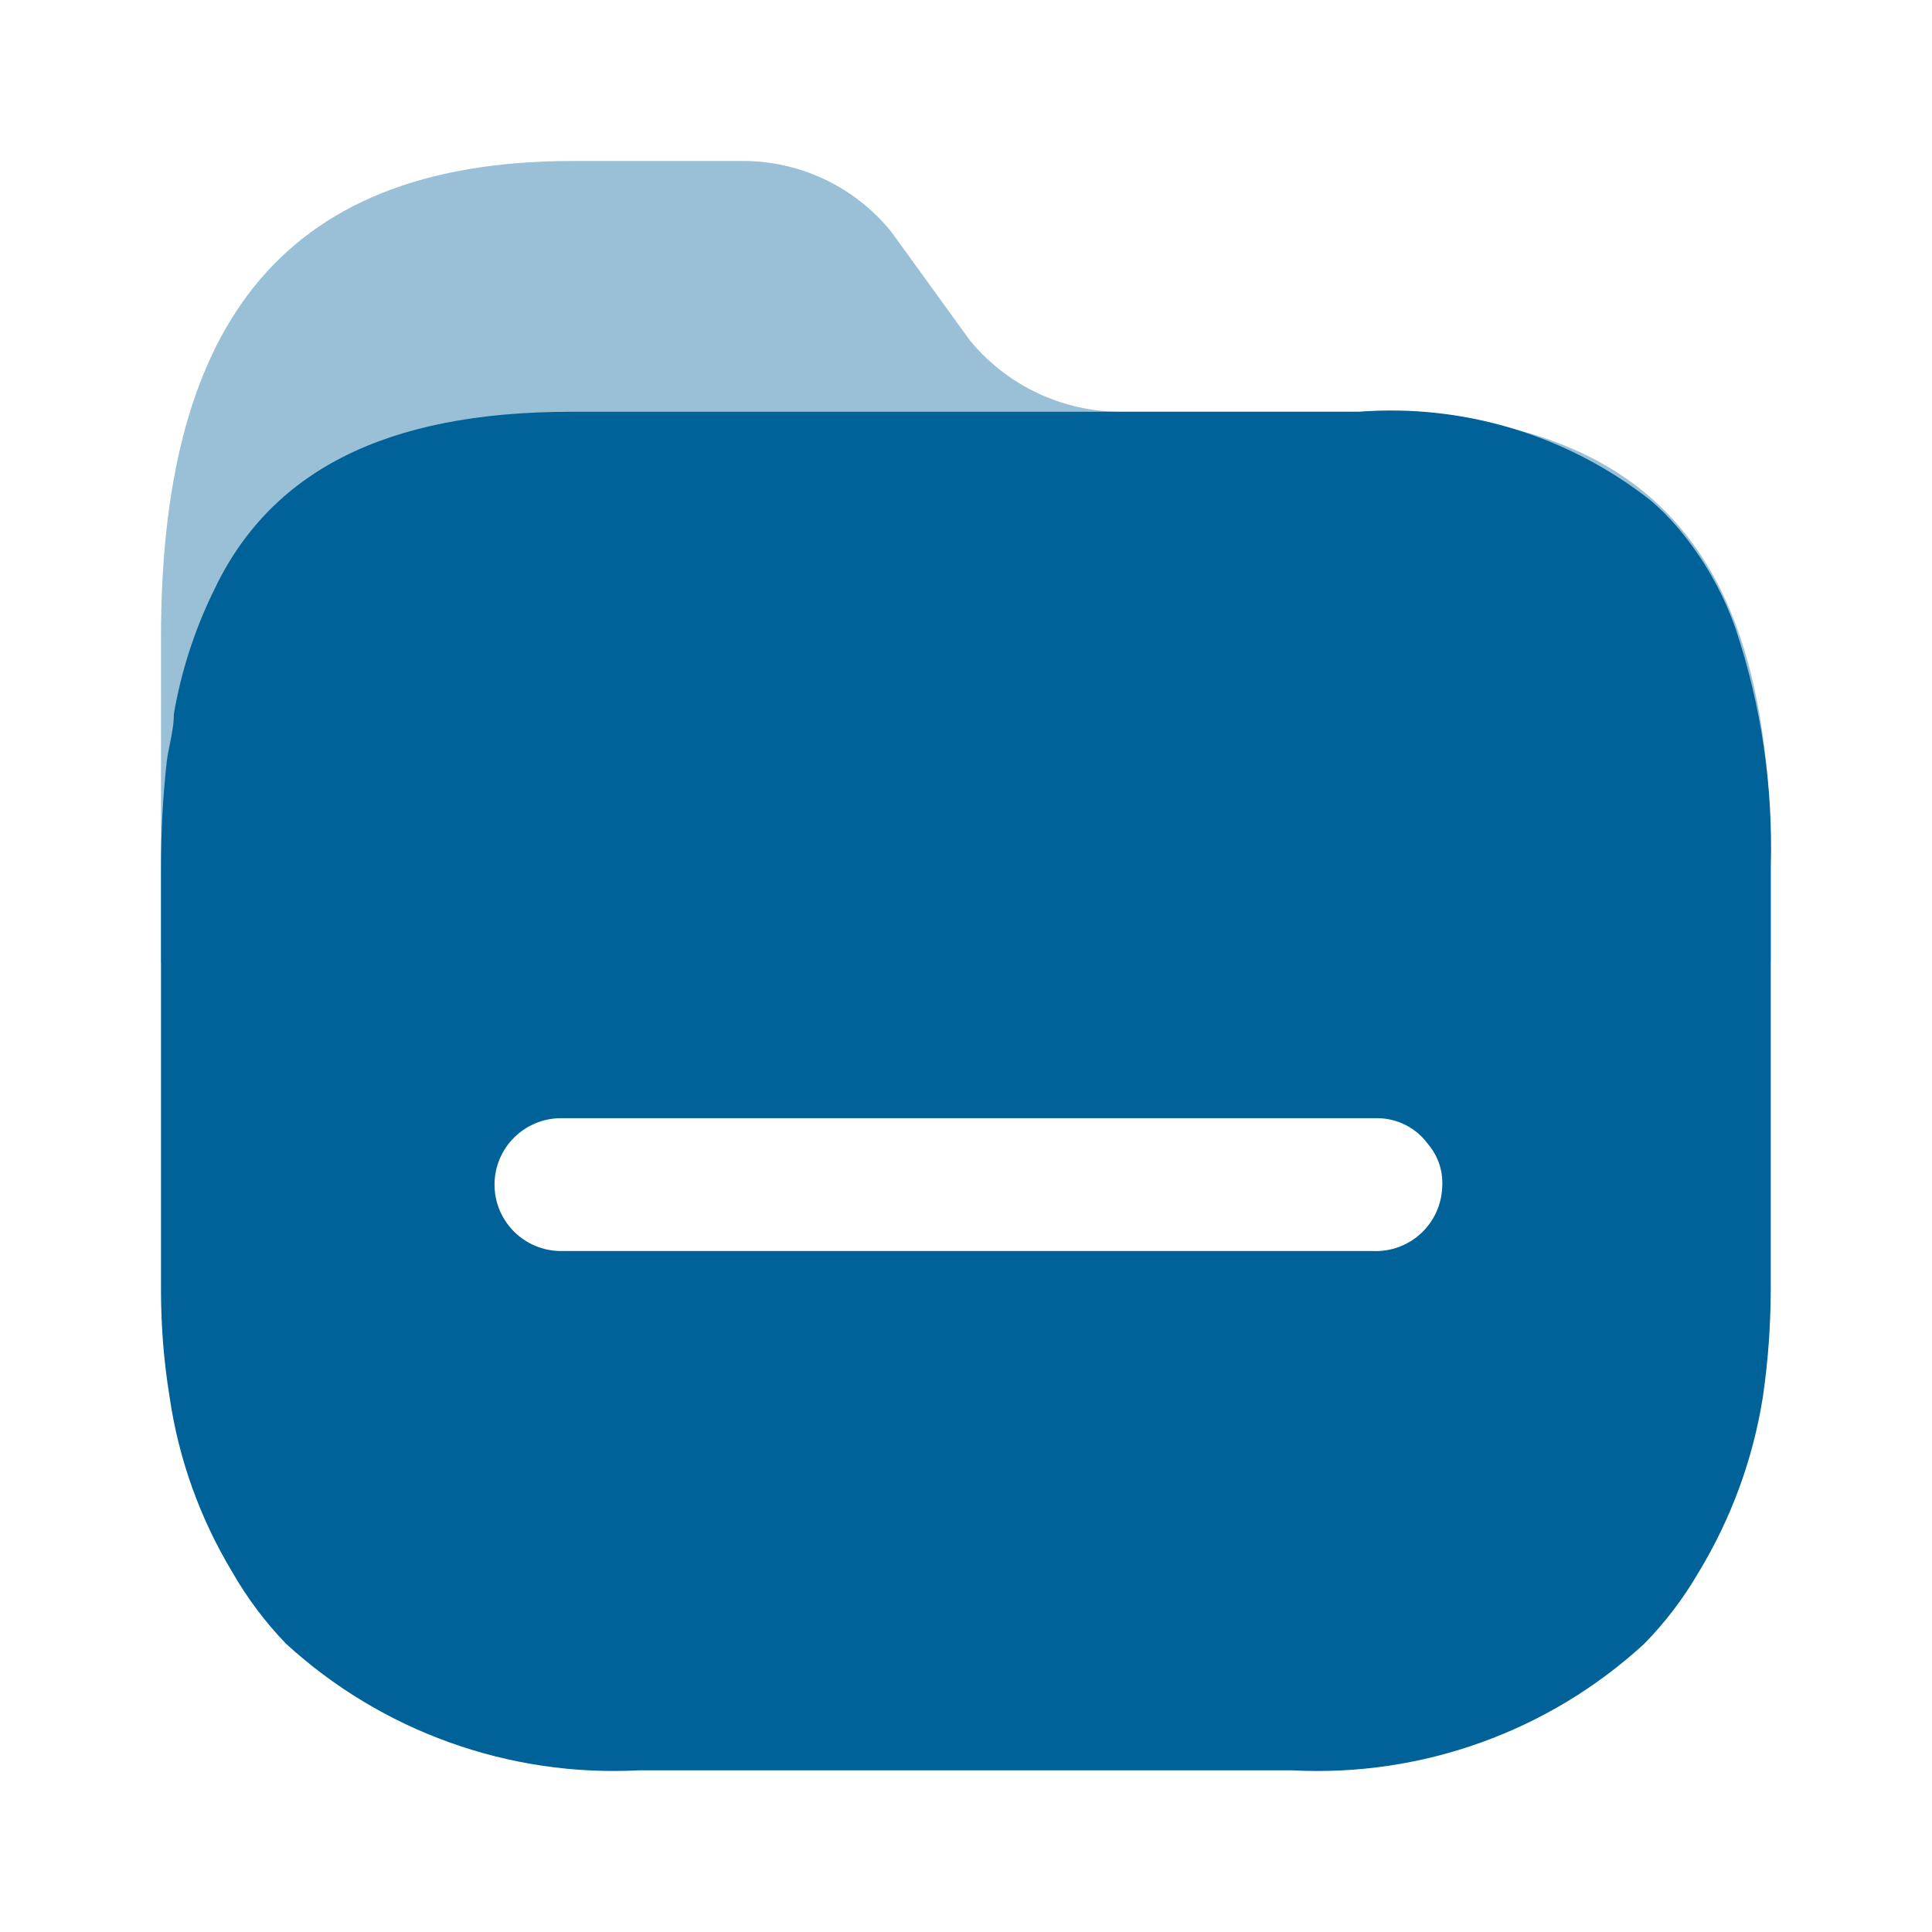
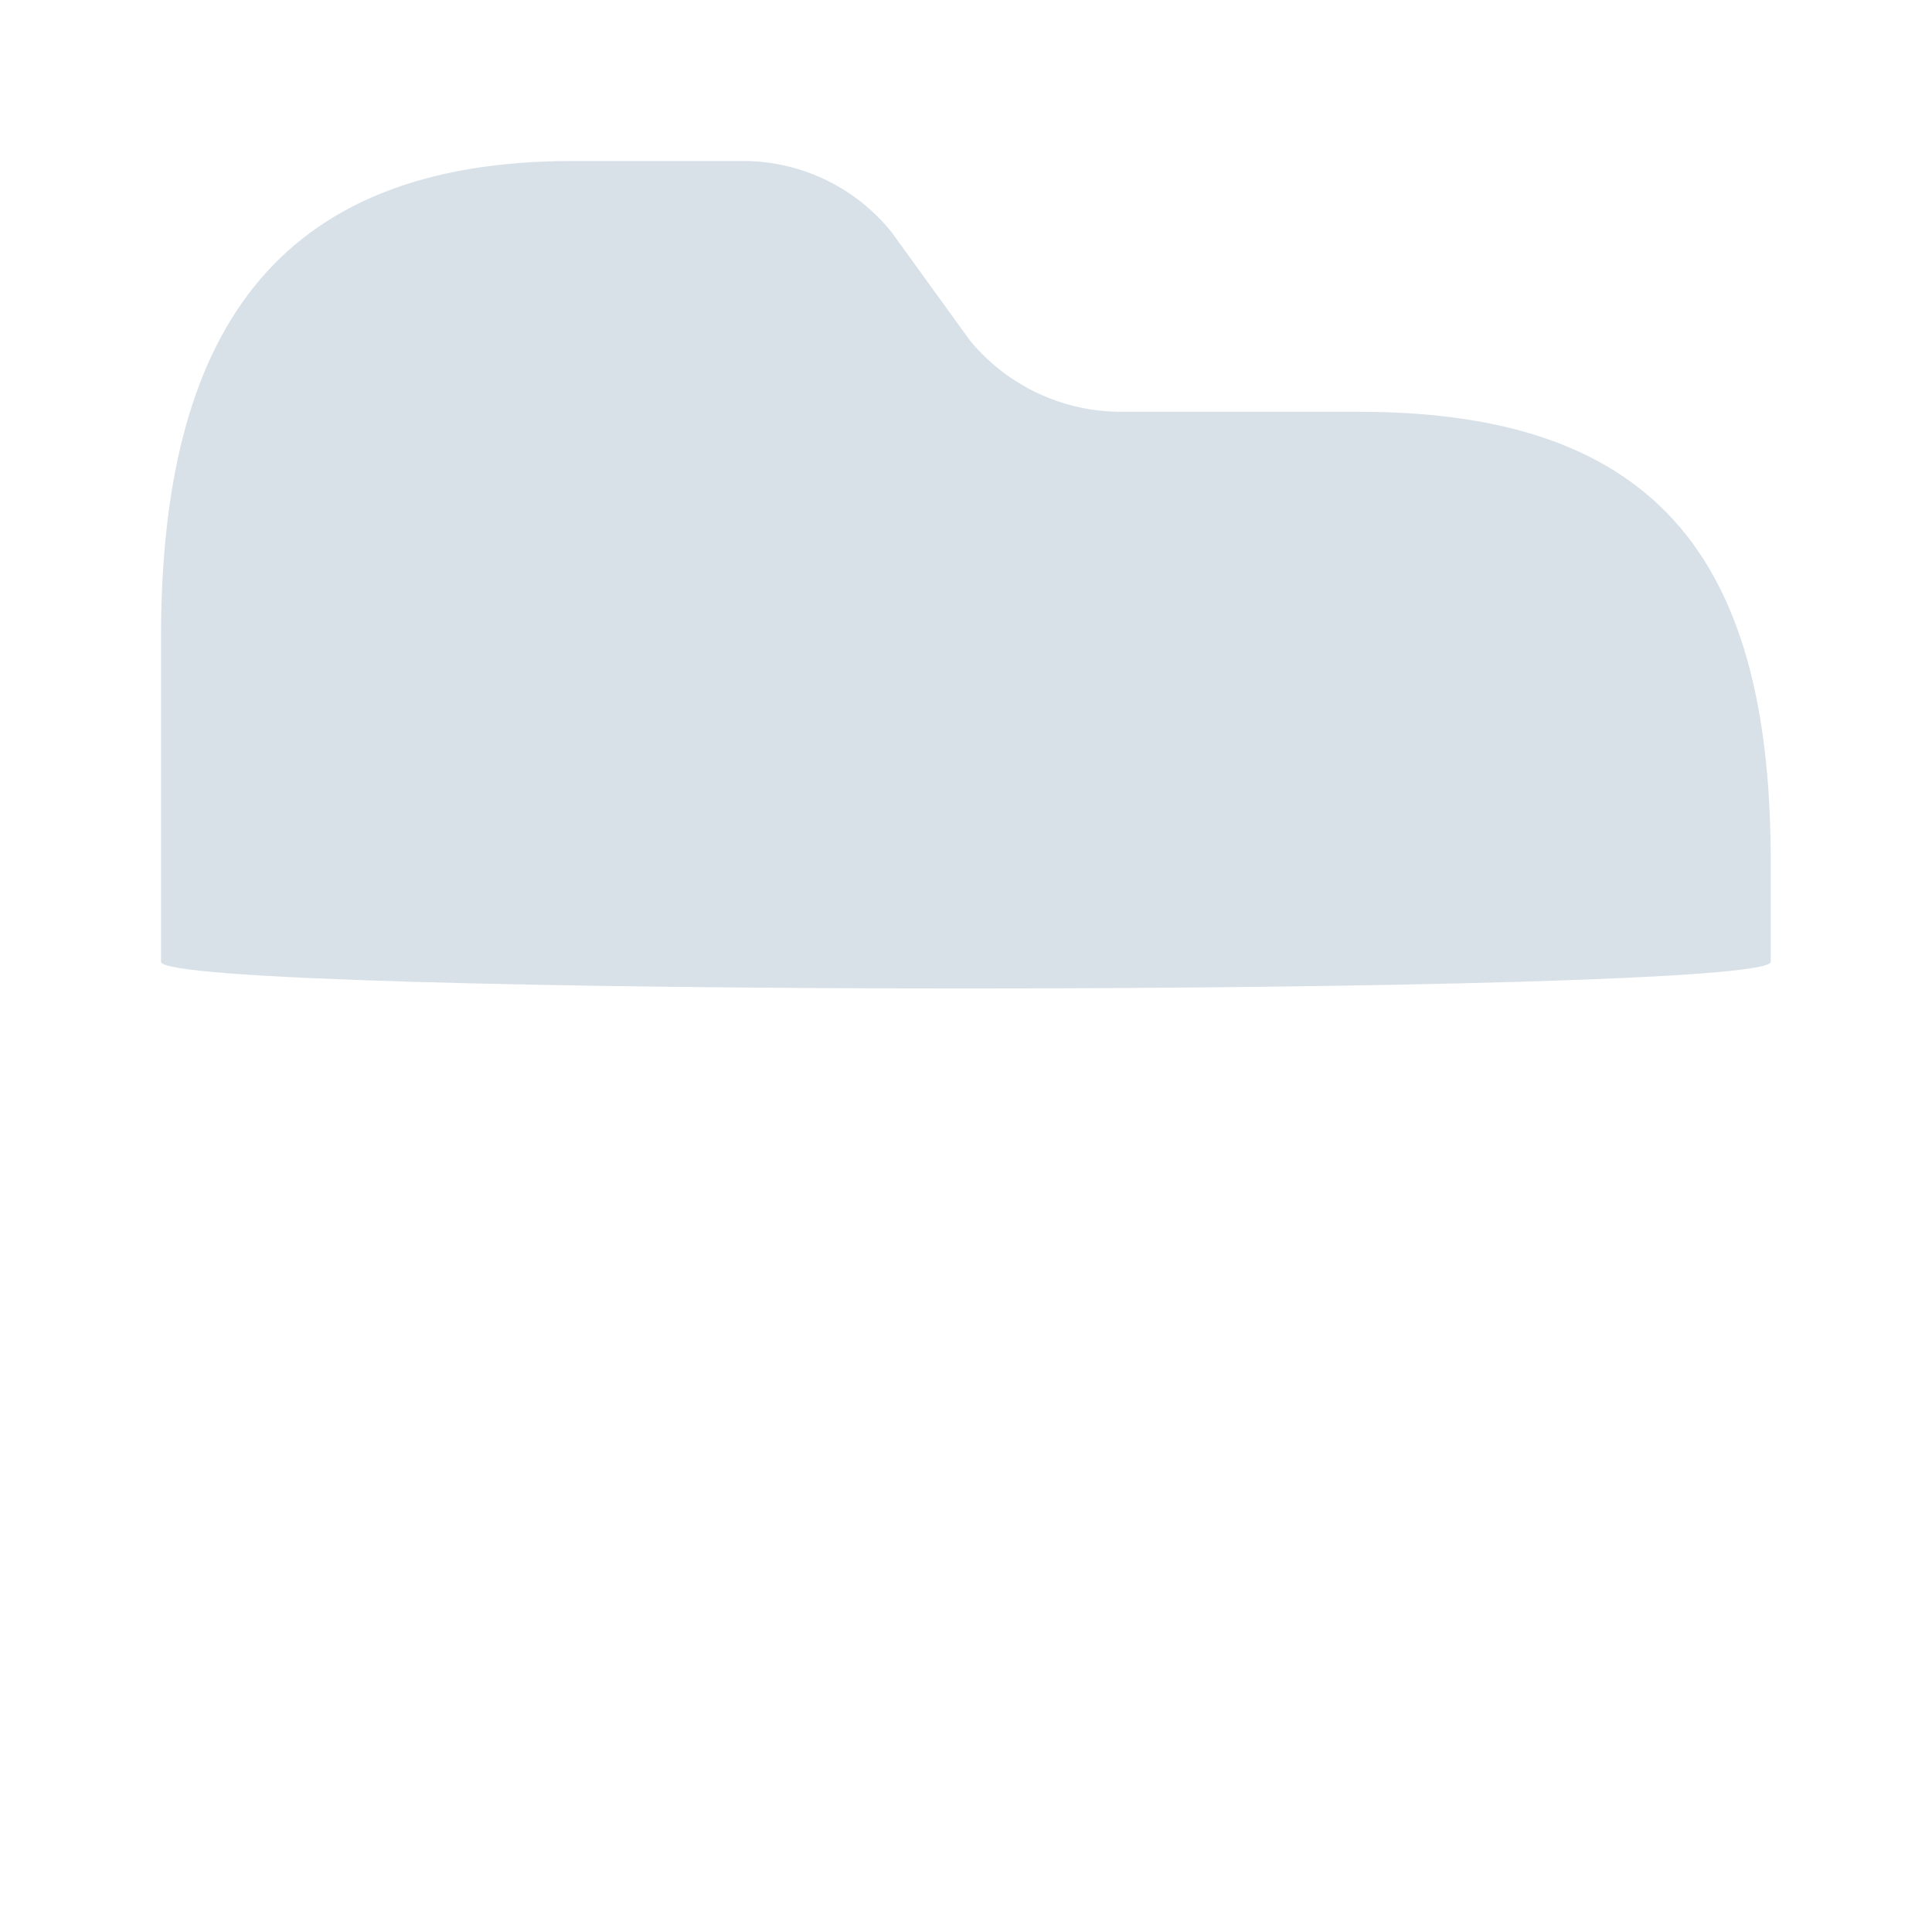
<svg xmlns="http://www.w3.org/2000/svg" width="30" height="30" viewBox="0 0 30 30" fill="none">
  <g id="Iconly/Bulk/Folder">
    <g id="Folder">
-       <path id="Folder 2" opacity="0.4" d="M21.105 6.394H17.427C16.51 6.4 15.64 5.992 15.059 5.284L13.848 3.61C13.277 2.896 12.407 2.486 11.492 2.5H8.891C4.223 2.5 2.5 5.24 2.5 9.899V14.934C2.494 15.488 27.495 15.487 27.496 14.934V13.47C27.518 8.812 25.84 6.394 21.105 6.394Z" fill="#006298" />
-       <path id="Folder_2" fill-rule="evenodd" clip-rule="evenodd" d="M26.04 8.179C26.44 8.647 26.749 9.185 26.951 9.765C27.35 10.959 27.534 12.213 27.496 13.47V20.036C27.494 20.59 27.454 21.142 27.374 21.689C27.222 22.655 26.882 23.582 26.374 24.418C26.14 24.821 25.856 25.194 25.529 25.527C24.048 26.886 22.081 27.594 20.072 27.49H9.913C7.901 27.593 5.931 26.886 4.445 25.527C4.122 25.193 3.842 24.821 3.611 24.418C3.106 23.582 2.773 22.655 2.633 21.689C2.544 21.143 2.5 20.59 2.5 20.036V13.47C2.5 12.922 2.529 12.374 2.589 11.829C2.601 11.733 2.62 11.639 2.639 11.546C2.67 11.39 2.7 11.238 2.7 11.085C2.813 10.428 3.019 9.789 3.311 9.189C4.178 7.336 5.957 6.394 8.869 6.394H21.094C22.725 6.267 24.344 6.758 25.629 7.769C25.777 7.894 25.914 8.032 26.04 8.179ZM8.713 19.426H21.294H21.317C21.593 19.438 21.862 19.34 22.065 19.152C22.267 18.964 22.386 18.704 22.395 18.428C22.41 18.186 22.331 17.947 22.172 17.763C21.991 17.515 21.702 17.367 21.394 17.363H8.713C8.142 17.363 7.679 17.825 7.679 18.395C7.679 18.965 8.142 19.426 8.713 19.426Z" fill="#006298" />
+       <path id="Folder 2" d="M21.105 6.394H17.427C16.51 6.4 15.64 5.992 15.059 5.284L13.848 3.61C13.277 2.896 12.407 2.486 11.492 2.5H8.891C4.223 2.5 2.5 5.24 2.5 9.899V14.934C2.494 15.488 27.495 15.487 27.496 14.934V13.47C27.518 8.812 25.84 6.394 21.105 6.394Z" fill="#D9E1E8" />
+       <path id="Folder_2" fill-rule="evenodd" clip-rule="evenodd" d="M26.04 8.179C26.44 8.647 26.749 9.185 26.951 9.765C27.35 10.959 27.534 12.213 27.496 13.47V20.036C27.494 20.59 27.454 21.142 27.374 21.689C27.222 22.655 26.882 23.582 26.374 24.418C26.14 24.821 25.856 25.194 25.529 25.527C24.048 26.886 22.081 27.594 20.072 27.49H9.913C7.901 27.593 5.931 26.886 4.445 25.527C4.122 25.193 3.842 24.821 3.611 24.418C3.106 23.582 2.773 22.655 2.633 21.689C2.544 21.143 2.5 20.59 2.5 20.036V13.47C2.5 12.922 2.529 12.374 2.589 11.829C2.601 11.733 2.62 11.639 2.639 11.546C2.67 11.39 2.7 11.238 2.7 11.085C2.813 10.428 3.019 9.789 3.311 9.189C4.178 7.336 5.957 6.394 8.869 6.394H21.094C22.725 6.267 24.344 6.758 25.629 7.769C25.777 7.894 25.914 8.032 26.04 8.179ZM8.713 19.426H21.294H21.317C21.593 19.438 21.862 19.34 22.065 19.152C22.267 18.964 22.386 18.704 22.395 18.428C22.41 18.186 22.331 17.947 22.172 17.763C21.991 17.515 21.702 17.367 21.394 17.363H8.713C8.142 17.363 7.679 17.825 7.679 18.395C7.679 18.965 8.142 19.426 8.713 19.426Z" />
    </g>
  </g>
</svg>
